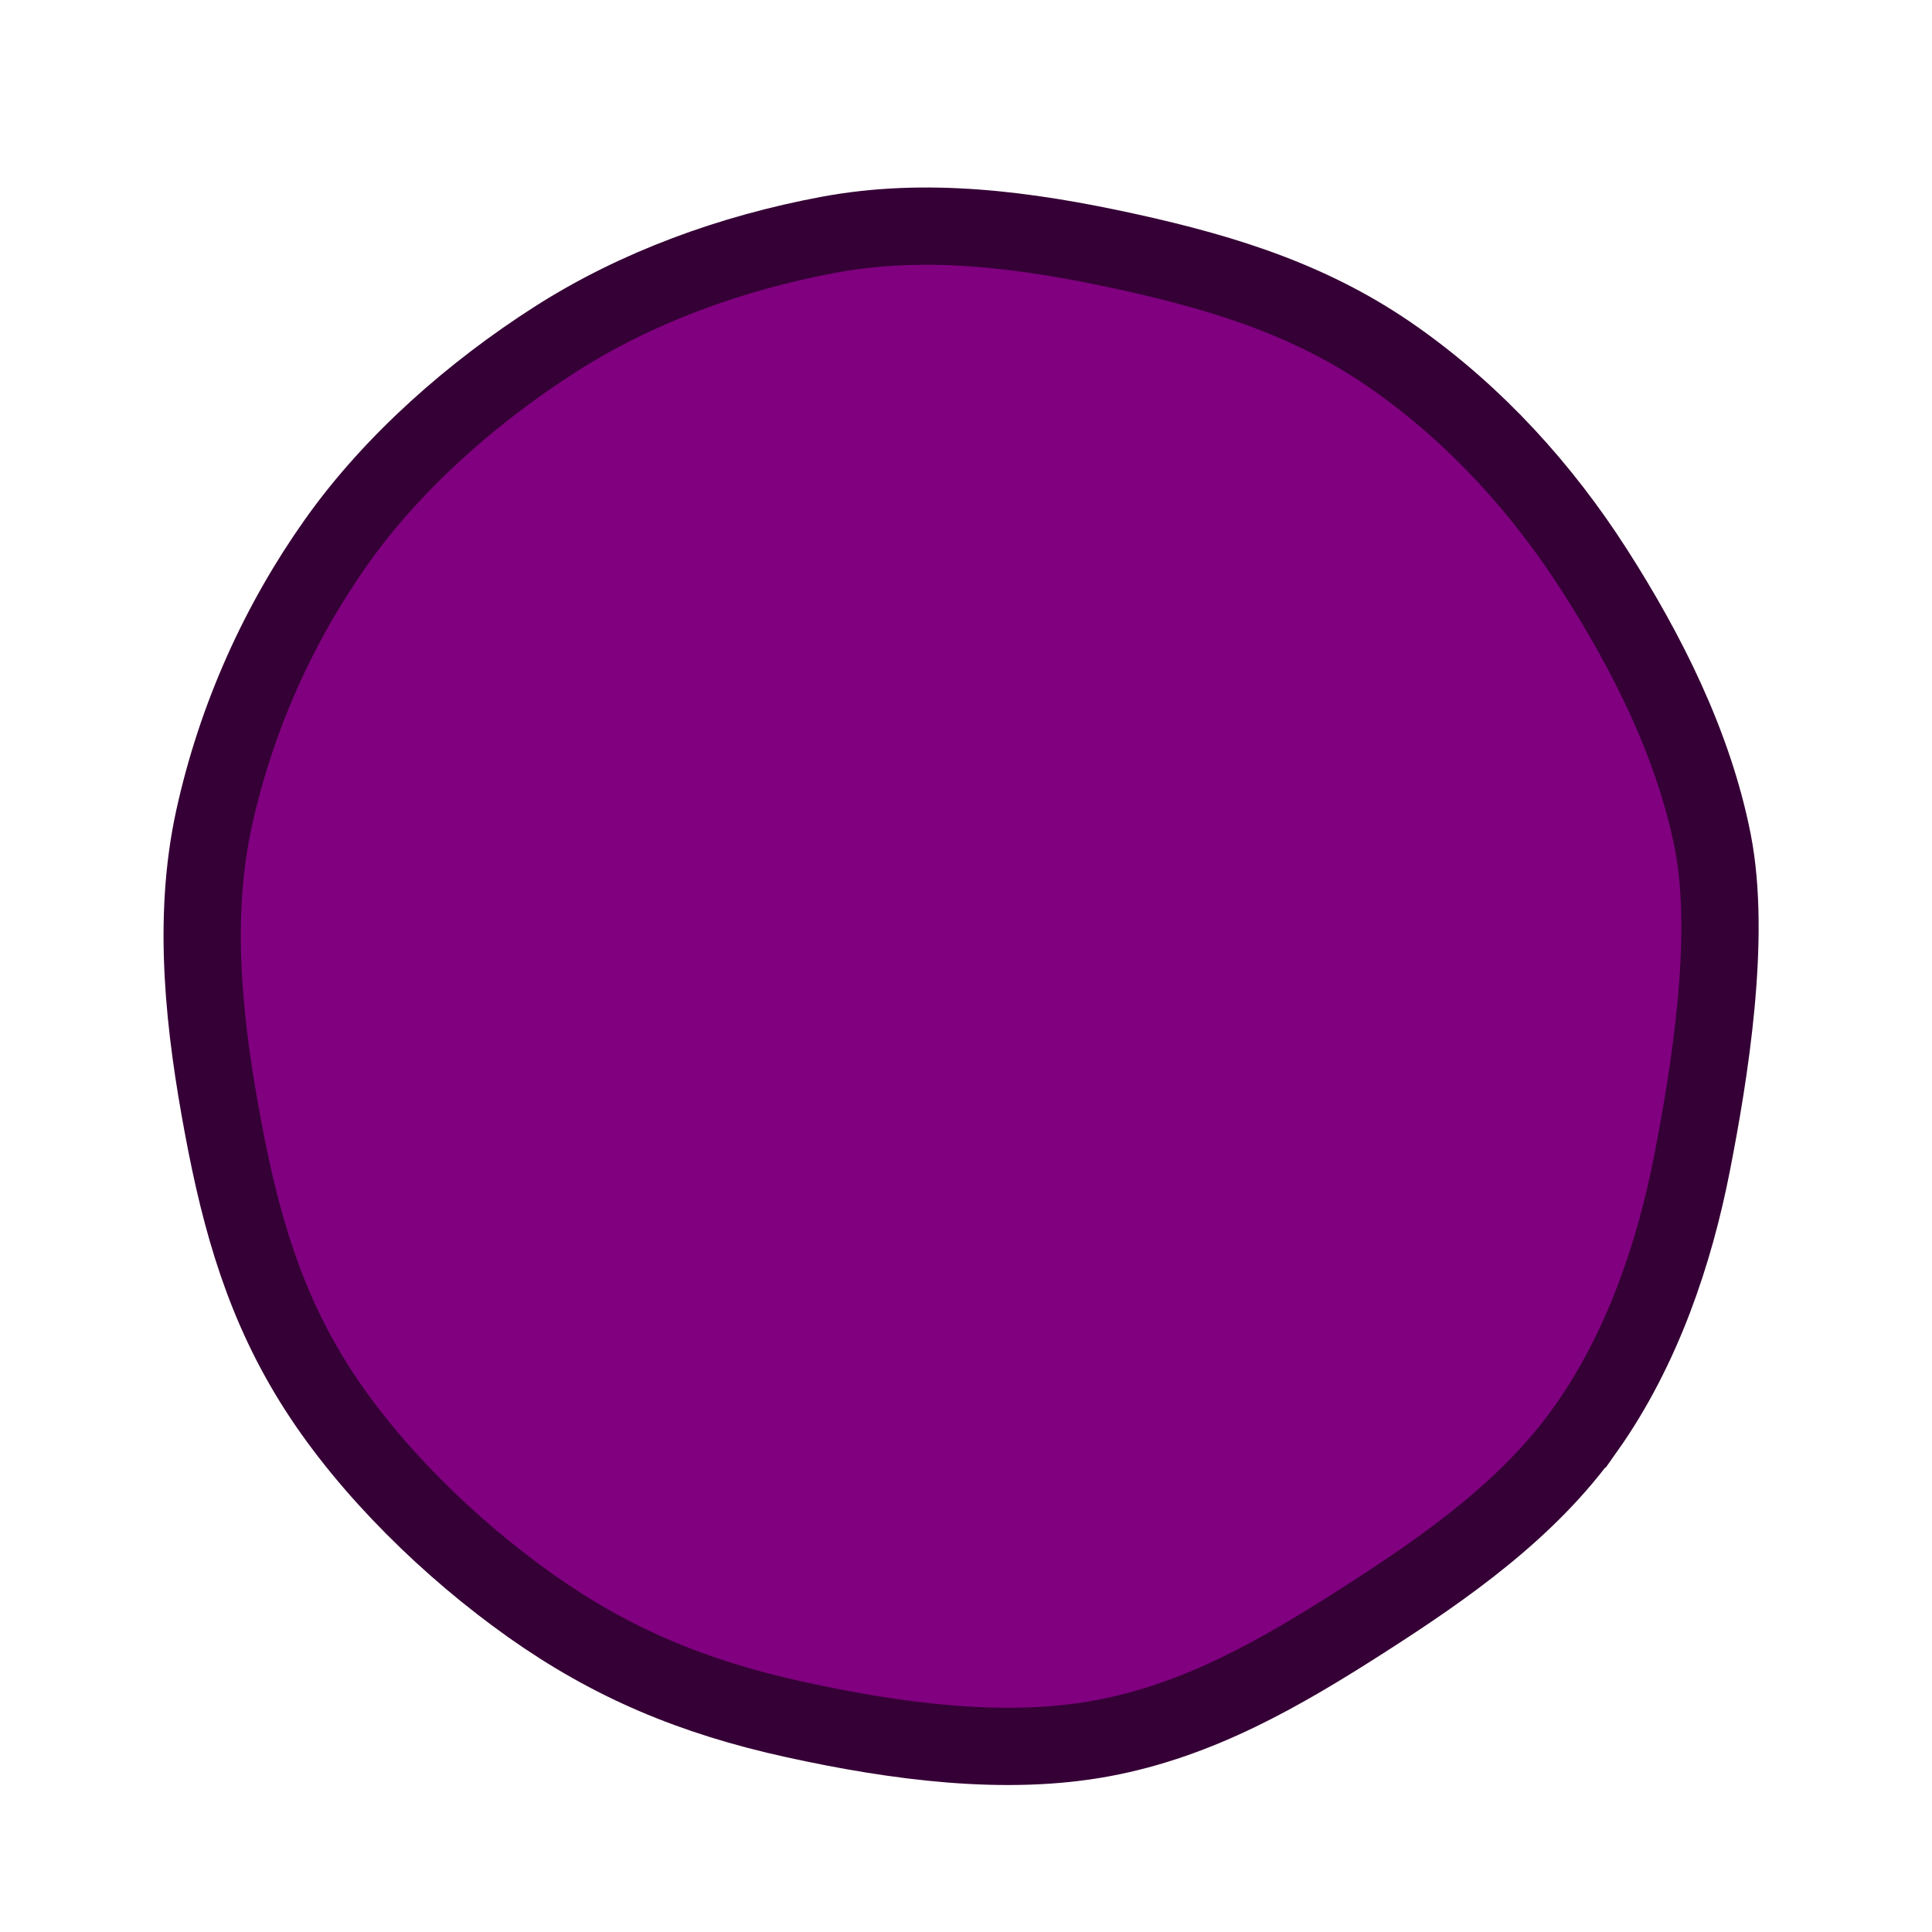
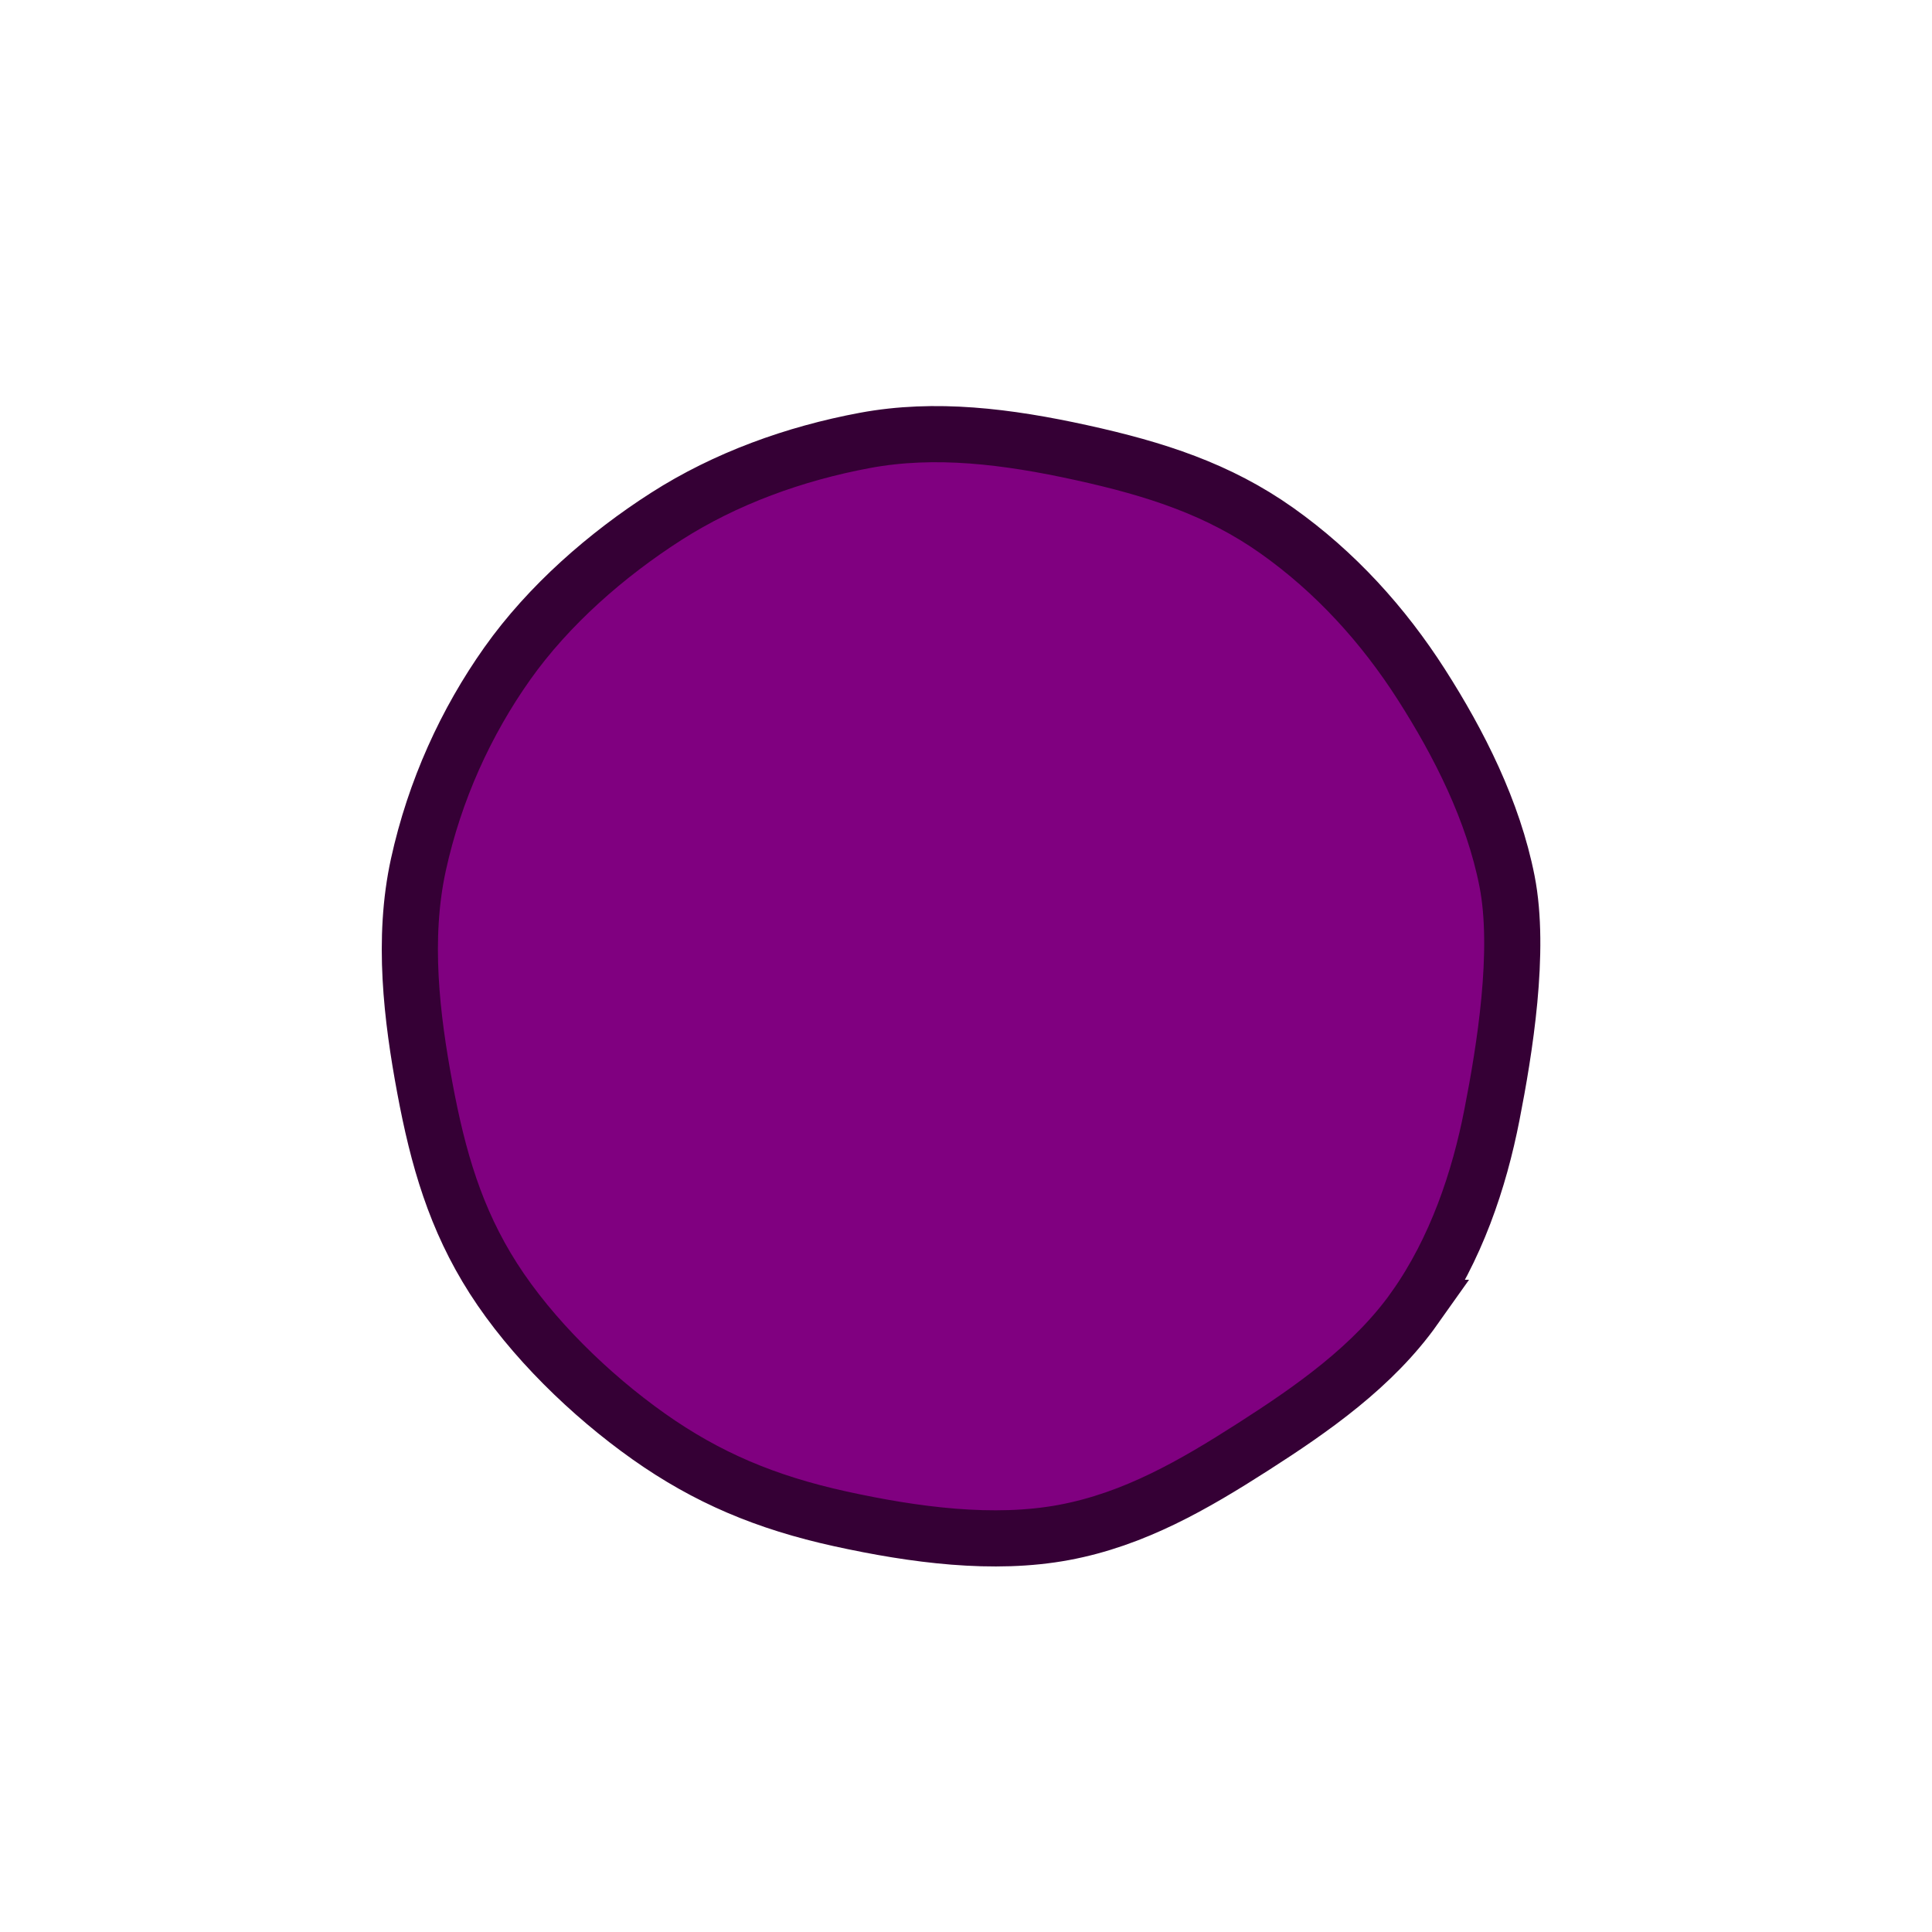
<svg xmlns="http://www.w3.org/2000/svg" width="50" height="50" id="svg2" version="1.1">
  <defs id="defs4">
    </defs>
  <g id="layer1" transform="translate(0,-1002.362)">
-     <path id="path3003" d="m 41.037,1039.344 c -1.473,2.081 -3.64,3.594 -5.755,4.948 -2.115,1.354 -4.239,2.588 -6.745,3.055 -2.506,0.467 -5.326,0.095 -7.973,-0.486 -2.647,-0.581 -4.747,-1.467 -6.828,-2.94 -2.081,-1.473 -4.172,-3.509 -5.526,-5.624 -1.354,-2.115 -1.976,-4.283 -2.443,-6.789 -0.467,-2.506 -0.809,-5.313 -0.229,-7.96 0.581,-2.647 1.694,-5.081 3.167,-7.161 1.473,-2.081 3.545,-3.886 5.66,-5.24 2.115,-1.354 4.573,-2.242 7.08,-2.709 2.506,-0.467 5.072,-0.144 7.719,0.436 2.647,0.581 4.883,1.307 6.964,2.78 2.081,1.473 3.79,3.361 5.144,5.476 1.354,2.115 2.564,4.512 3.055,7.014 0.489,2.491 -0.088,6.023 -0.539,8.329 -0.451,2.306 -1.276,4.79 -2.749,6.871 z" style="fill:#800080;fill-opacity:1;stroke:#350035;stroke-width:2;stroke-linecap:butt;stroke-miterlimit:4;stroke-opacity:1;stroke-dashoffset:0" />
+     <path id="path3003" d="m 36.614,1036.209 c -1.07,1.511 -2.644,2.61 -4.18,3.594 -1.536,0.984 -3.079,1.88 -4.899,2.219 -1.82,0.339 -3.868,0.069 -5.791,-0.353 -1.922,-0.422 -3.448,-1.065 -4.96,-2.135 -1.511,-1.07 -3.031,-2.549 -4.014,-4.085 -0.983,-1.536 -1.436,-3.111 -1.775,-4.931 -0.339,-1.82 -0.588,-3.859 -0.166,-5.782 0.422,-1.923 1.23,-3.691 2.3,-5.202 1.07,-1.511 2.575,-2.823 4.111,-3.806 1.536,-0.984 3.322,-1.629 5.142,-1.968 1.82,-0.339 3.684,-0.105 5.607,0.317 1.922,0.422 3.547,0.949 5.058,2.019 1.511,1.07 2.753,2.442 3.736,3.978 0.983,1.536 1.862,3.277 2.219,5.094 0.355,1.81 -0.064,4.375 -0.392,6.05 -0.327,1.675 -0.927,3.479 -1.997,4.991 z" style="fill:#800080;fill-opacity:1;stroke:#350035;stroke-width:1.453;stroke-linecap:butt;stroke-miterlimit:4;stroke-opacity:1;stroke-dashoffset:0" />
  </g>
</svg>
